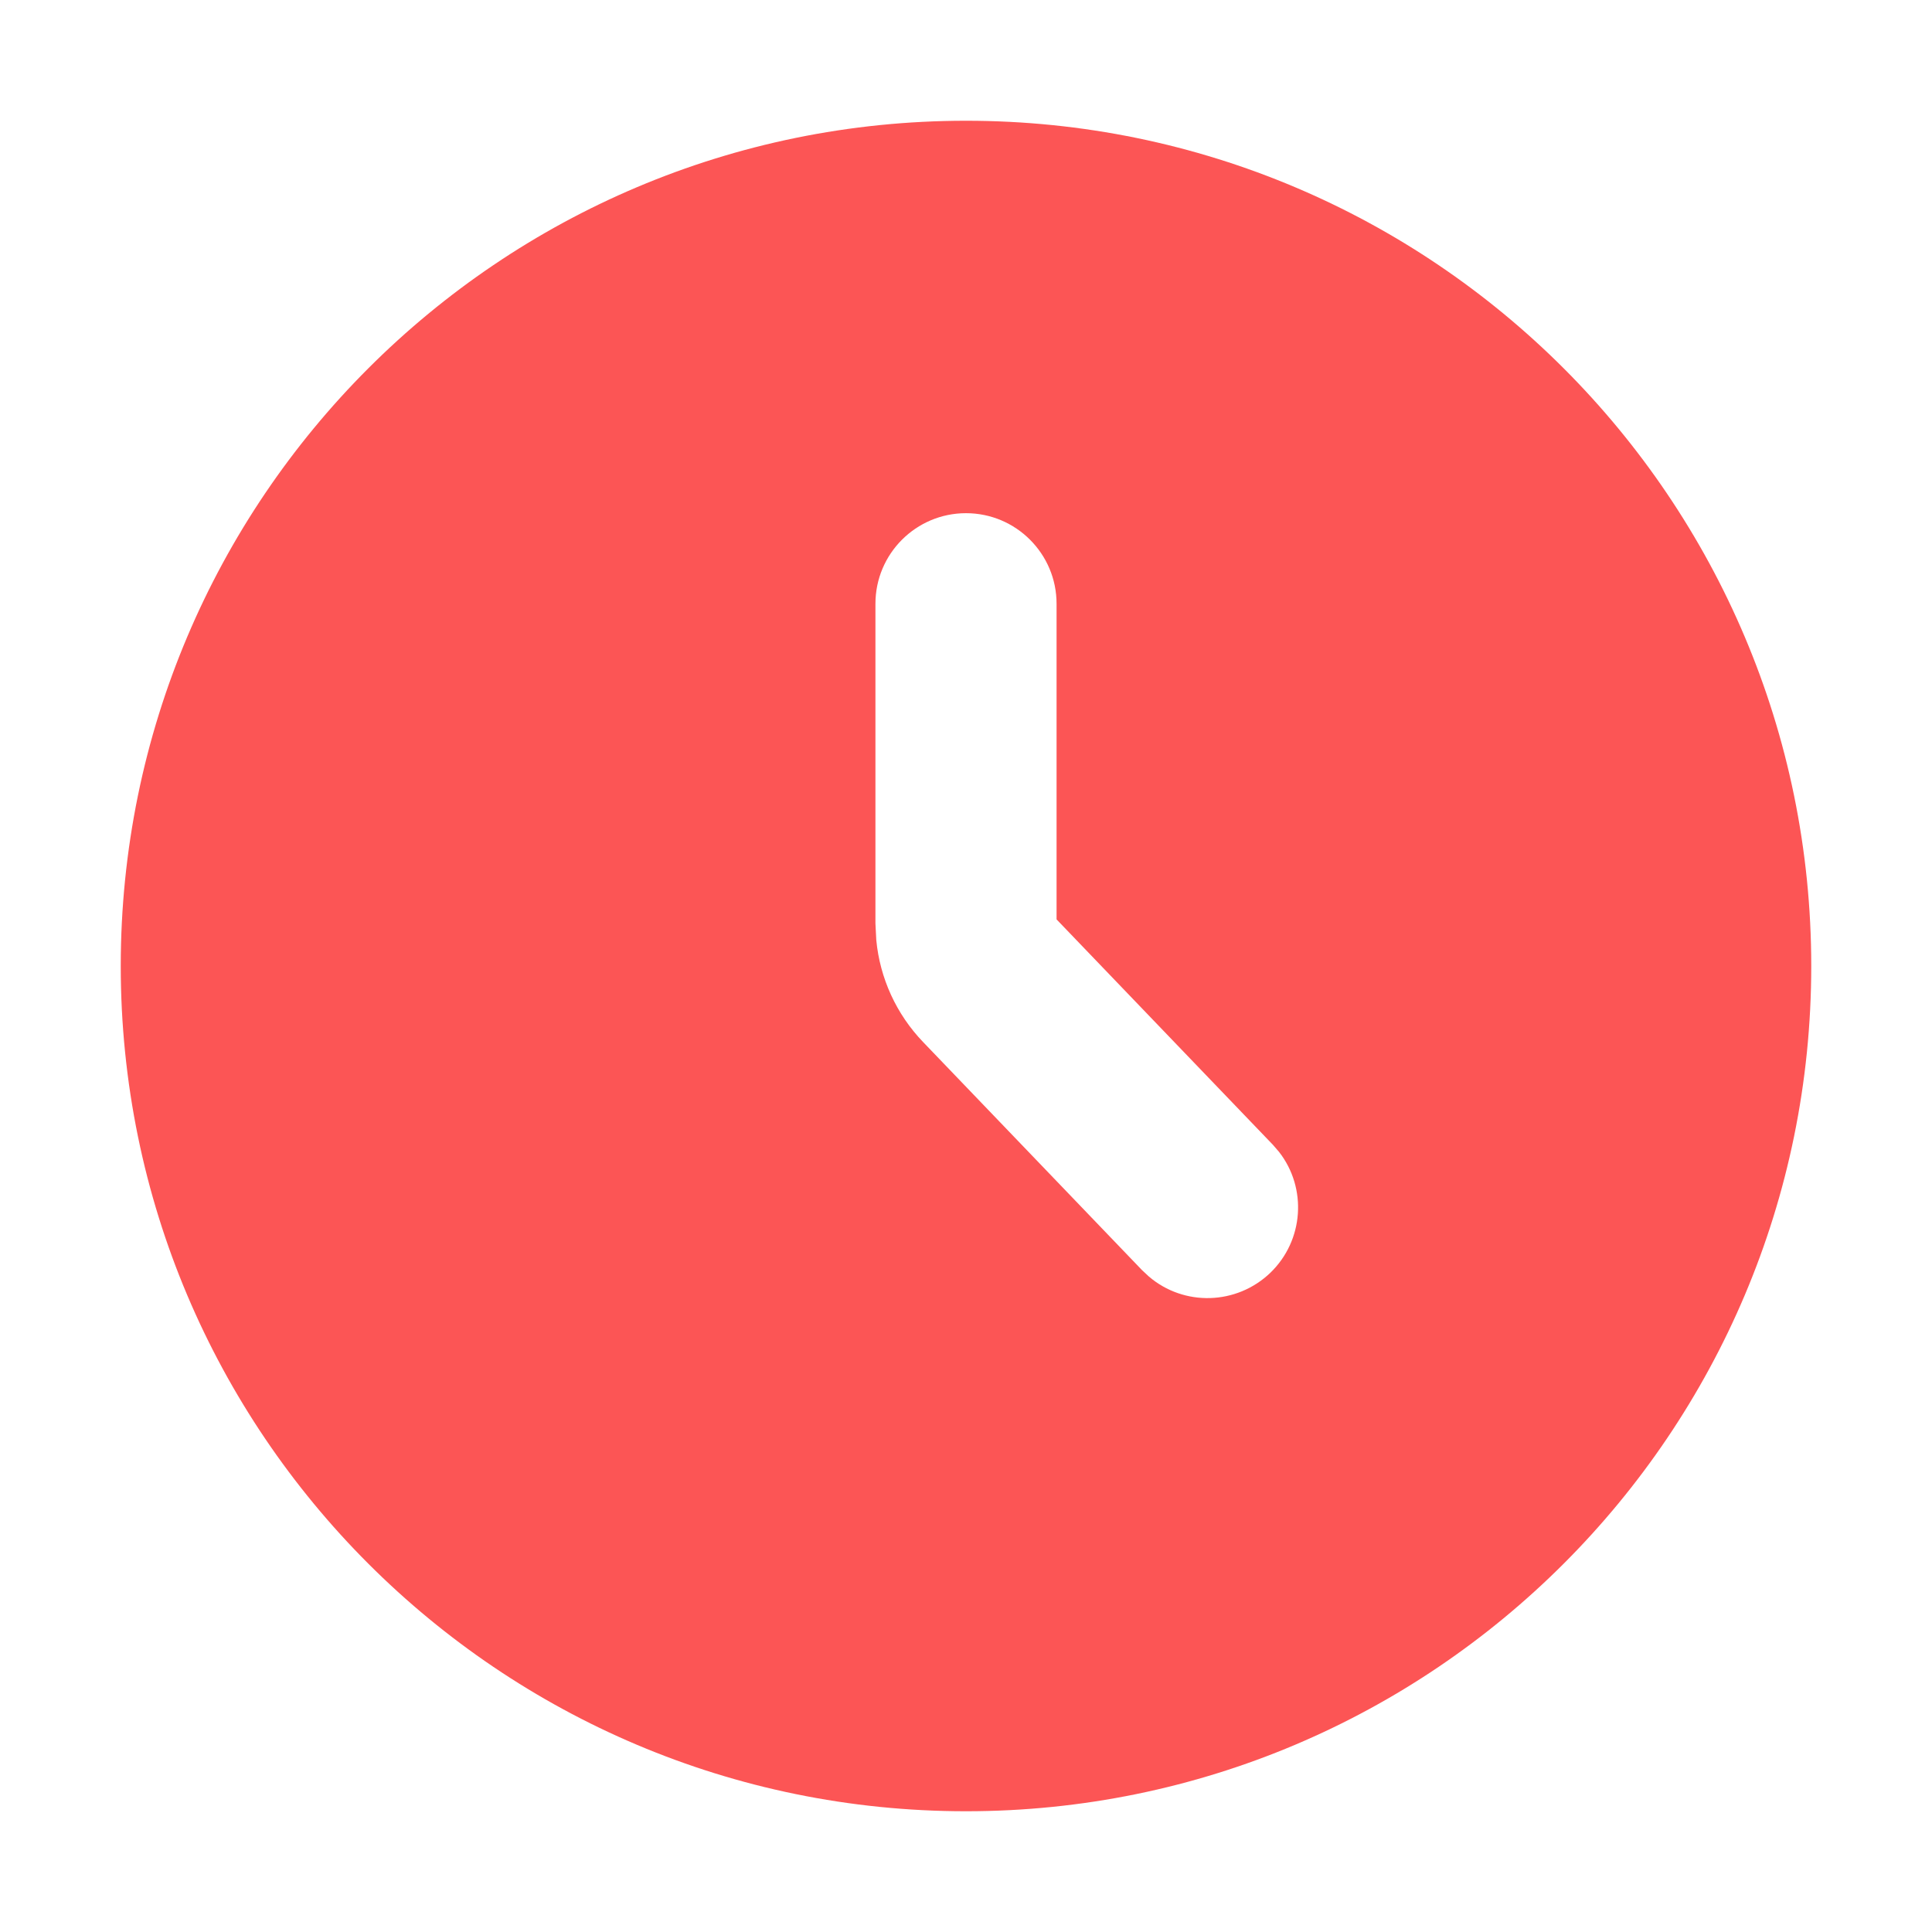
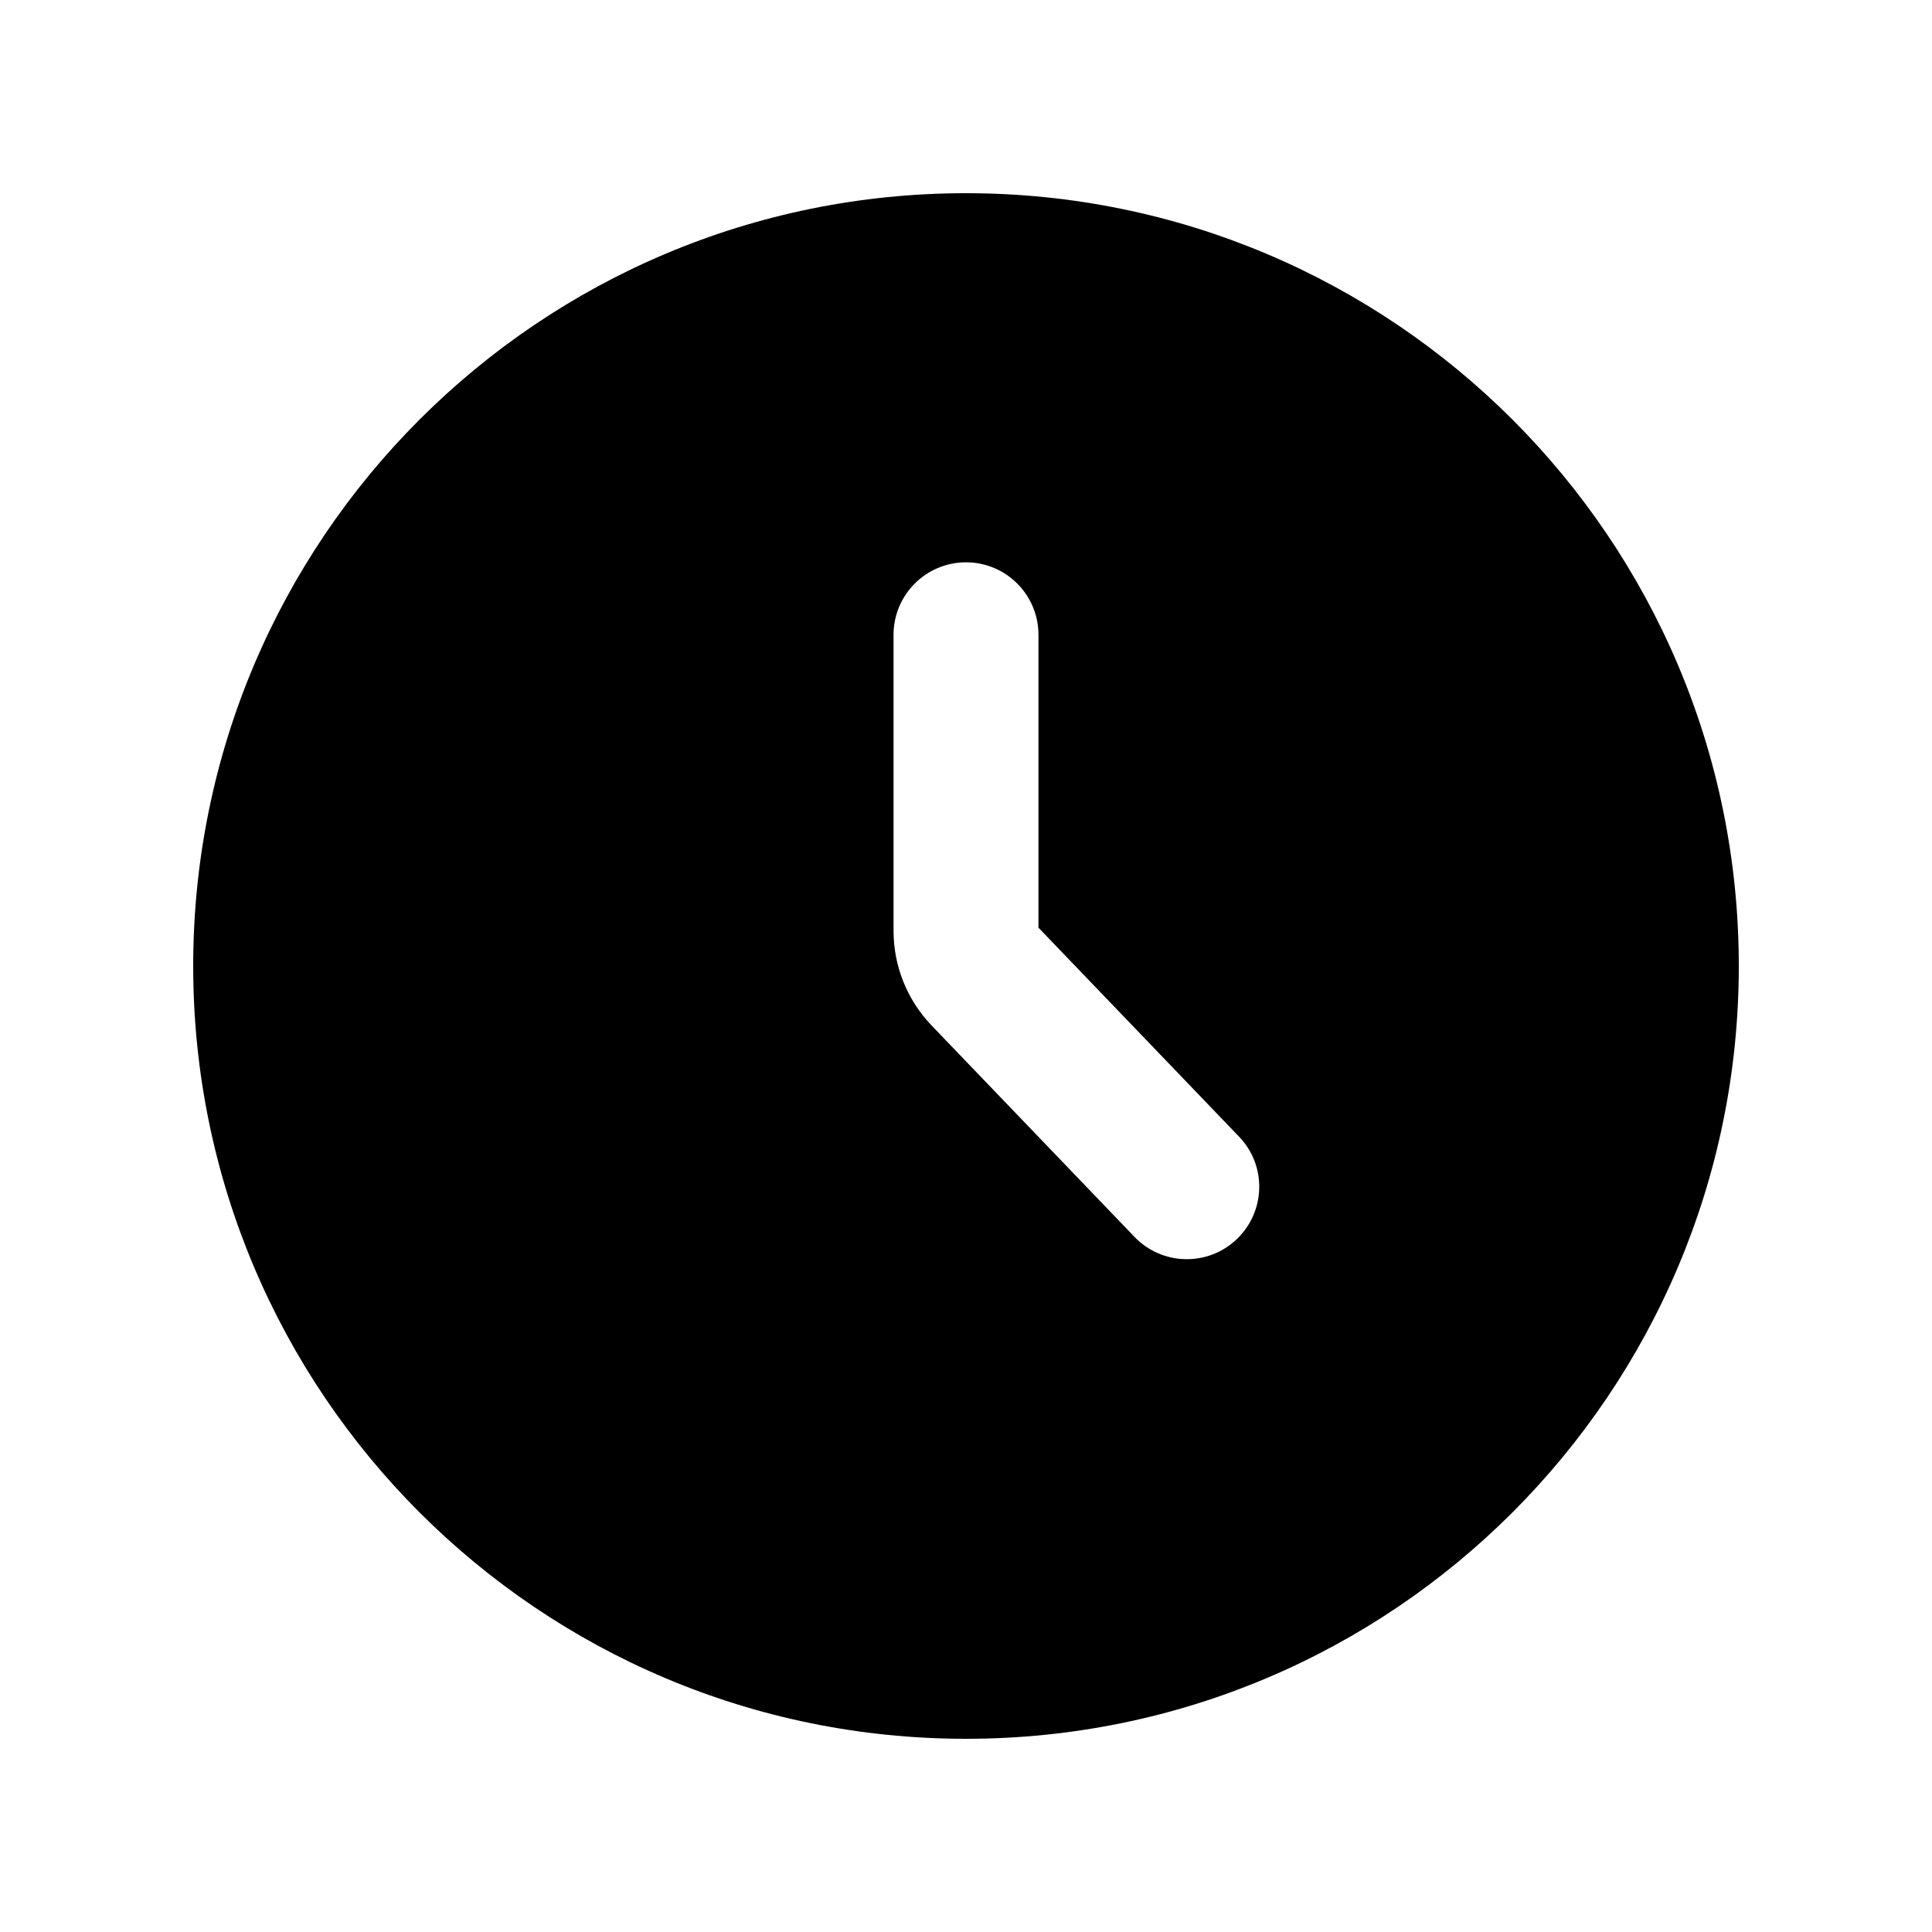
- <svg xmlns="http://www.w3.org/2000/svg" width="16" height="16" viewBox="0 0 16 16" fill="none">
-   <path d="M8 1C11.866 1 15 4.134 15 8C15 11.866 11.866 15 8 15C4.134 15 1 11.866 1 8C1 4.134 4.134 1 8 1ZM8 4.25C7.586 4.25 7.25 4.586 7.25 5V7.648L7.257 7.785C7.287 8.101 7.423 8.399 7.645 8.63L9.459 10.52L9.515 10.572C9.804 10.819 10.239 10.81 10.52 10.541C10.799 10.272 10.826 9.838 10.592 9.539L10.541 9.48L8.75 7.614V5C8.75 4.586 8.414 4.25 8 4.25Z" fill="#FC5555" />
+ <svg xmlns="http://www.w3.org/2000/svg" viewBox="0 0 20 20" fill="none">
+   <path d="M10 2C14.418 2 18 5.582 18 10C18 14.418 14.418 18 10 18C5.582 18 2 14.418 2 10C2 5.582 5.582 2 10 2ZM10 5.821C9.586 5.821 9.25 6.157 9.25 6.571V9.637C9.25 10.002 9.392 10.354 9.645 10.617L11.745 12.805C12.032 13.103 12.506 13.113 12.805 12.826C13.103 12.539 13.114 12.065 12.827 11.767L10.75 9.603V6.571C10.75 6.157 10.414 5.821 10 5.821Z" fill="currentColor " />
</svg>
